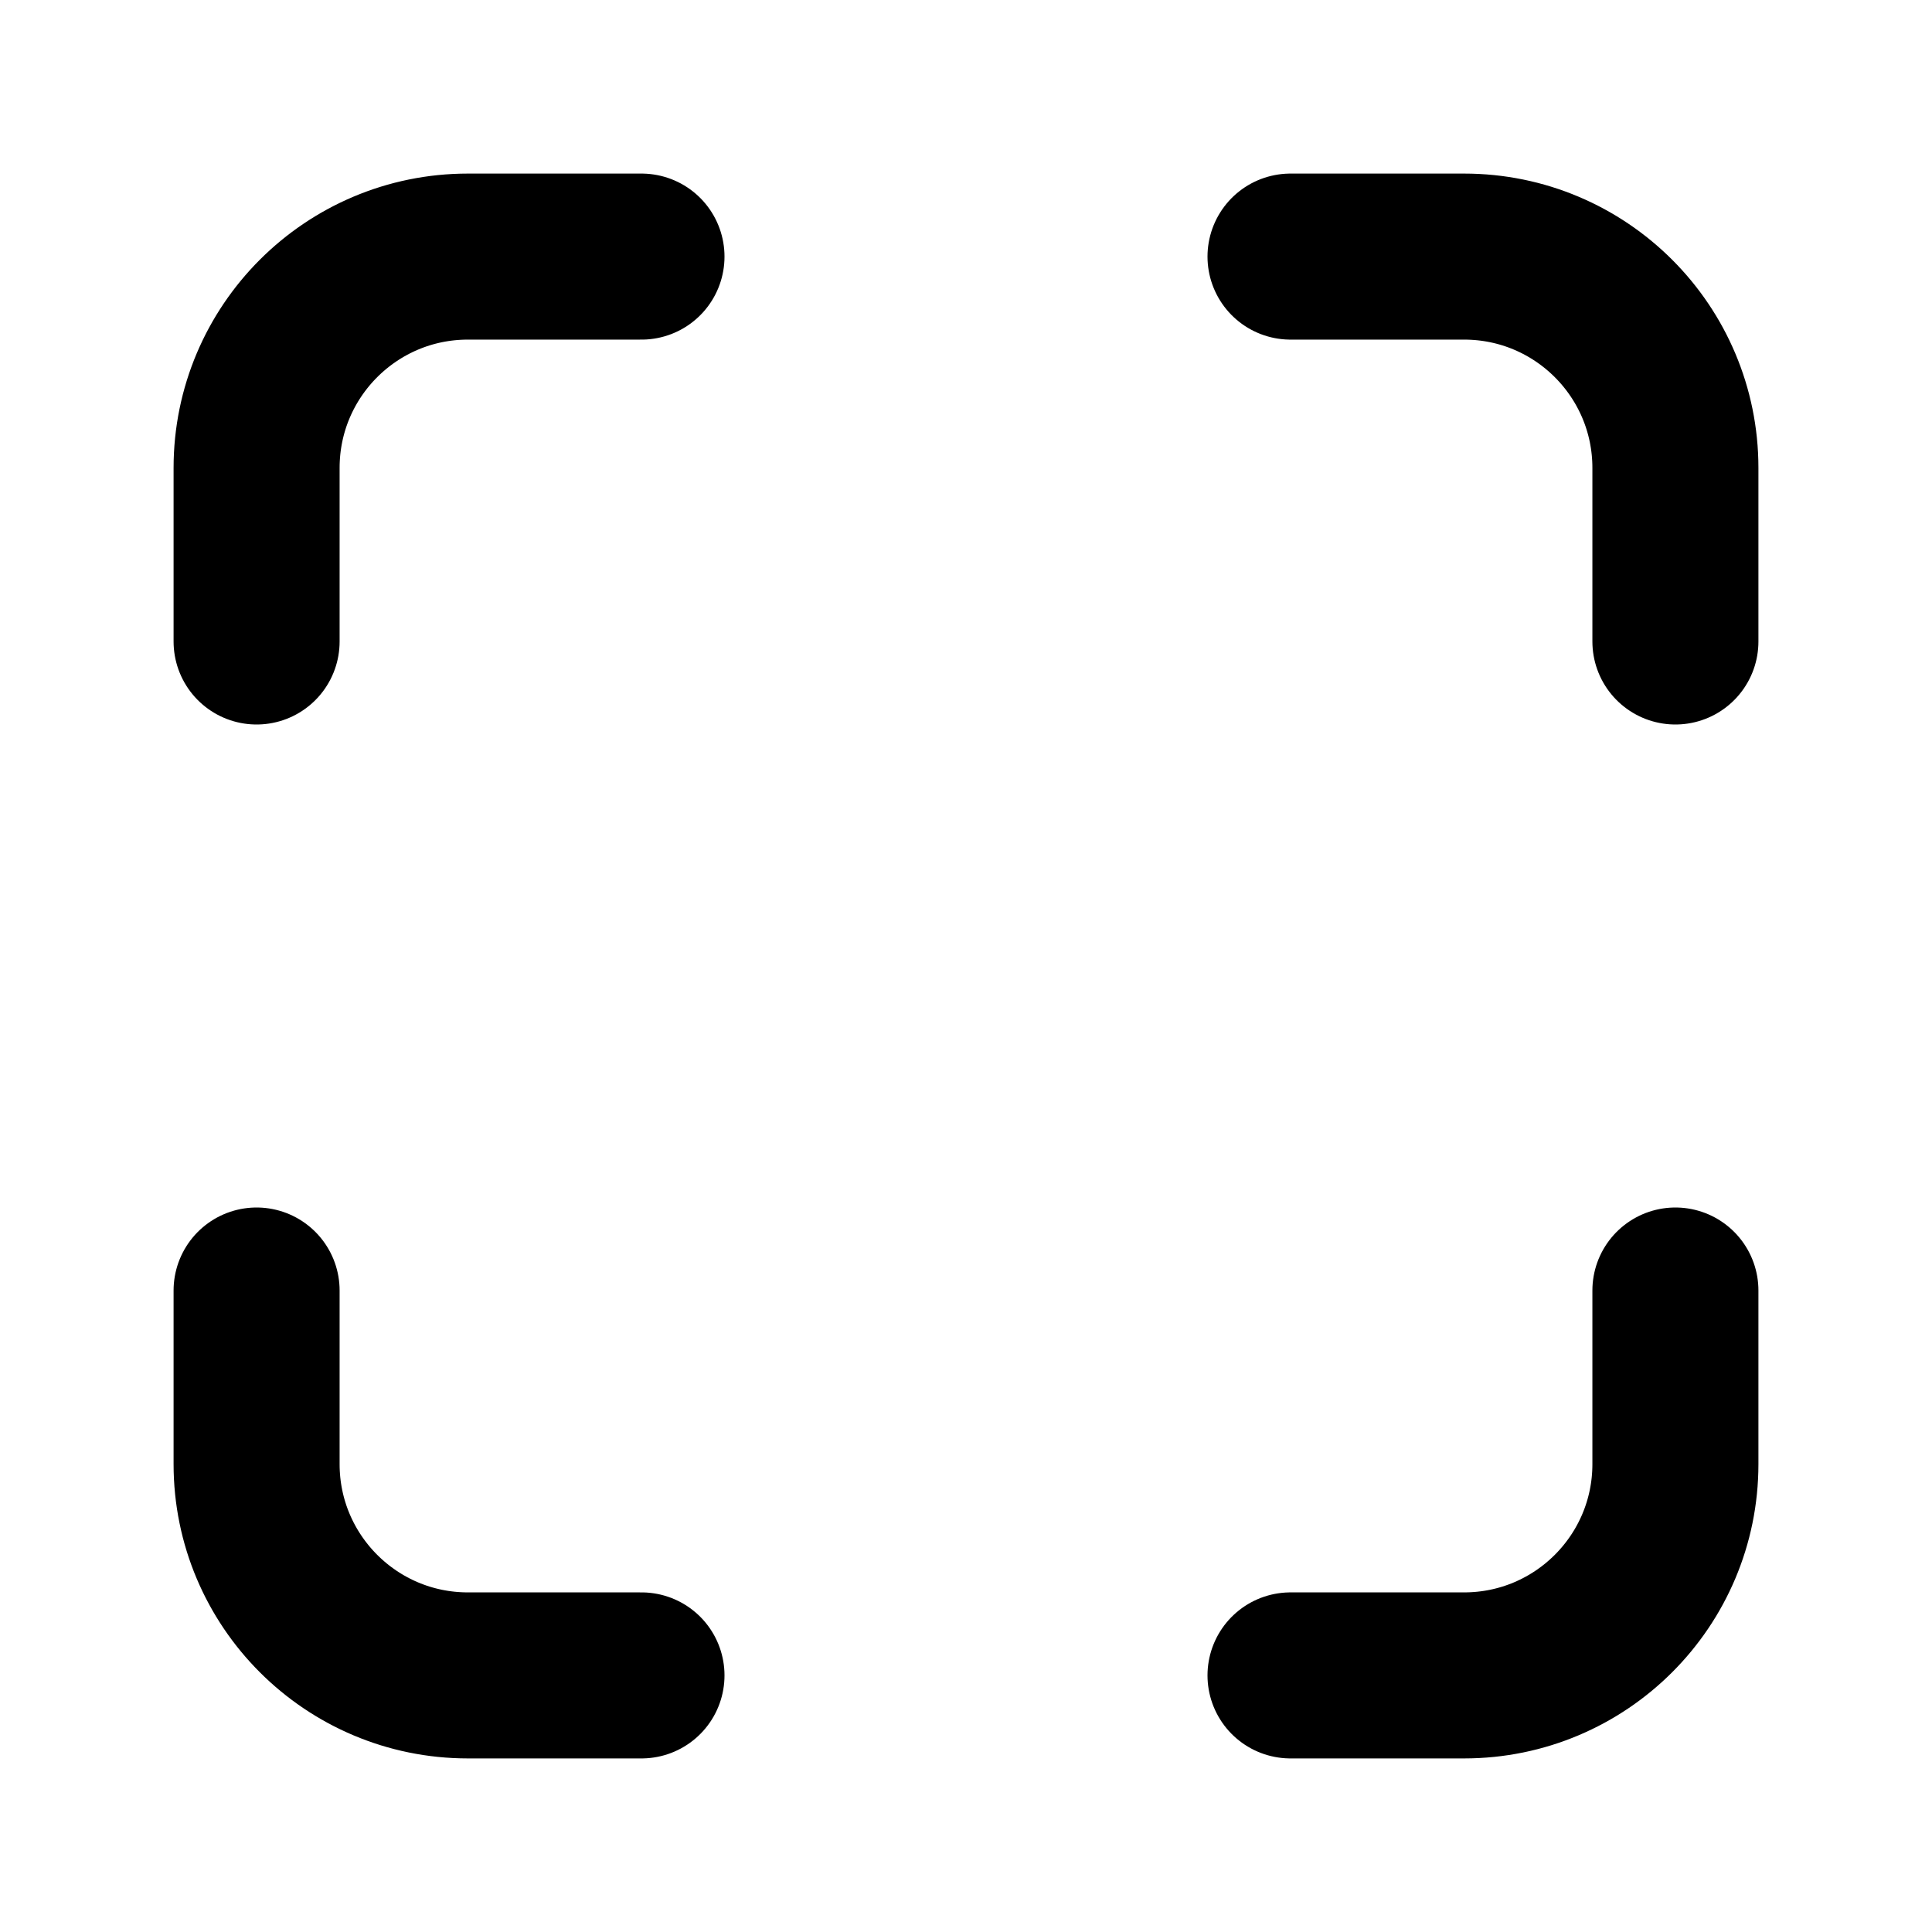
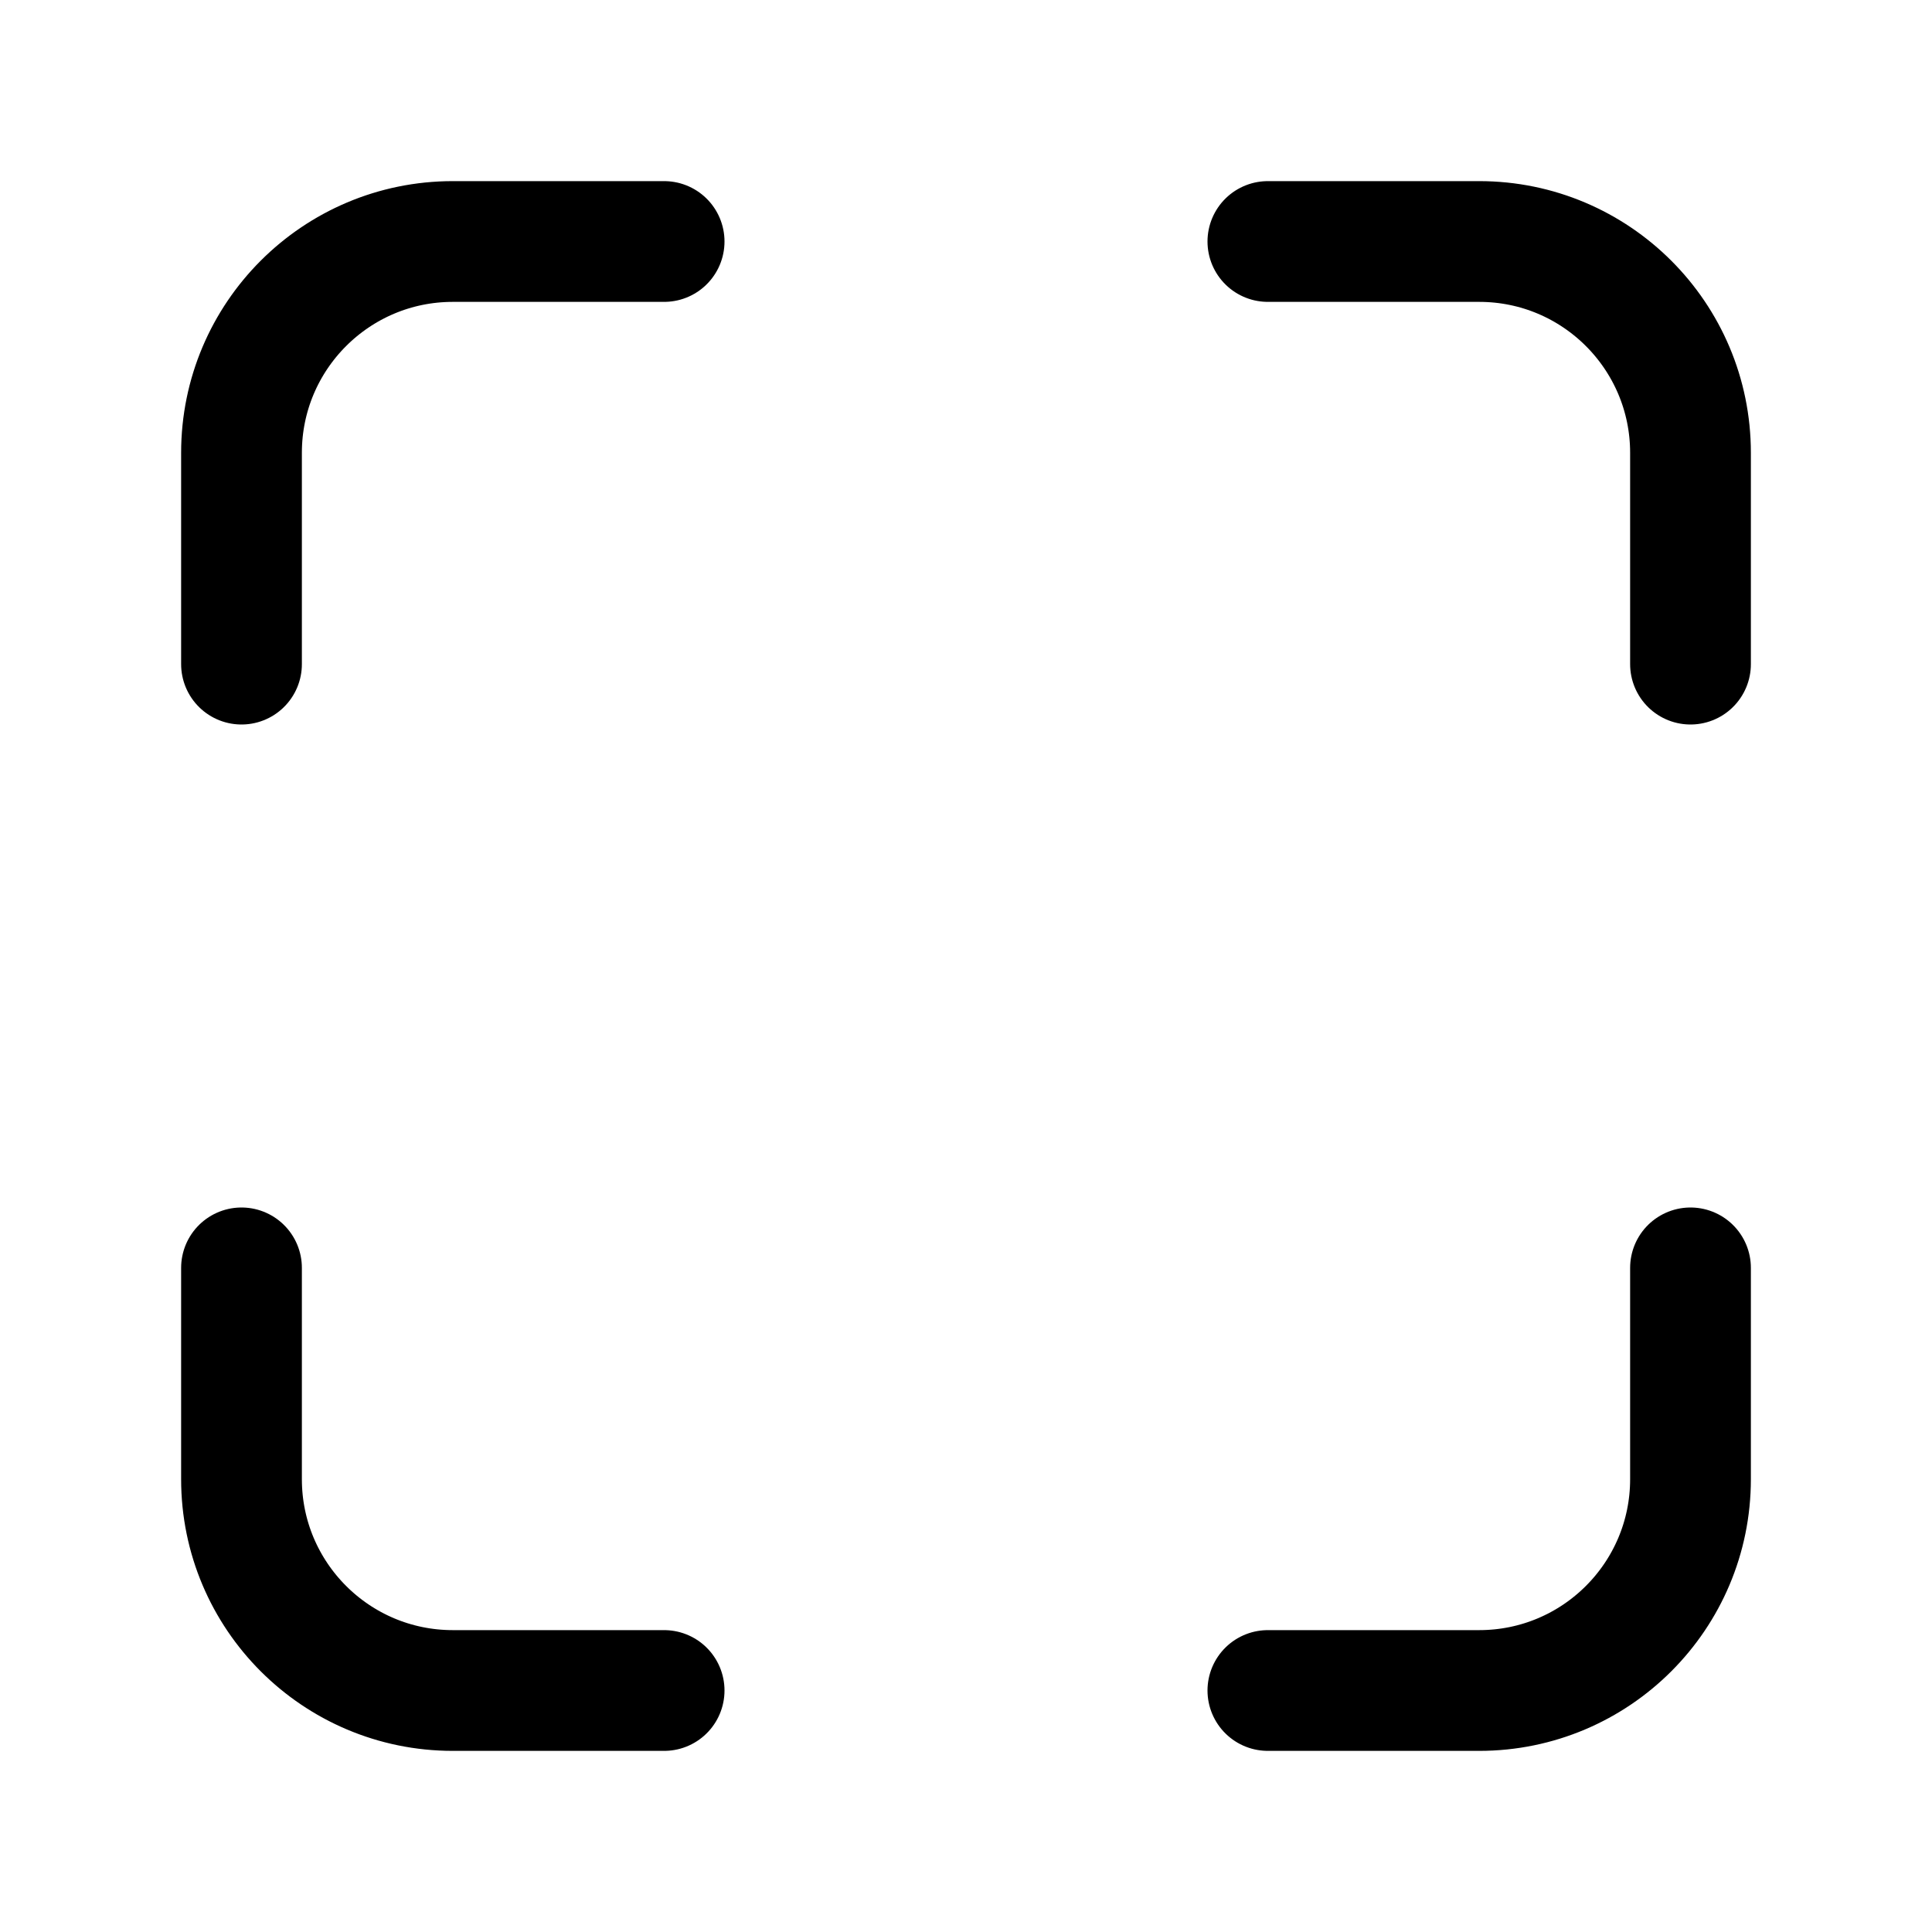
<svg xmlns="http://www.w3.org/2000/svg" width="512" height="512" viewBox="0 0 512 512">
-   <path d="M342,444h46a56,56,0,0,0,56-56V342" style="fill:none;stroke:#000;stroke-linecap:round;stroke-linejoin:round;stroke-width:44px" />
-   <path d="M444,170V124a56,56,0,0,0-56-56H342" style="fill:none;stroke:#000;stroke-linecap:round;stroke-linejoin:round;stroke-width:44px" />
-   <path d="M170,444H124a56,56,0,0,1-56-56V342" style="fill:none;stroke:#000;stroke-linecap:round;stroke-linejoin:round;stroke-width:44px" />
-   <path d="M68,170V124a56,56,0,0,1,56-56h46" style="fill:none;stroke:#000;stroke-linecap:round;stroke-linejoin:round;stroke-width:44px" />
+   <path d="M336,448h56a56,56,0,0,0,56-56V336" style="fill:none;stroke:#000;stroke-linecap:round;stroke-linejoin:round;stroke-width:32px" />
+   <path d="M448,176V120a56,56,0,0,0-56-56H336" style="fill:none;stroke:#000;stroke-linecap:round;stroke-linejoin:round;stroke-width:32px" />
+   <path d="M176,448H120a56,56,0,0,1-56-56V336" style="fill:none;stroke:#000;stroke-linecap:round;stroke-linejoin:round;stroke-width:32px" />
+   <path d="M64,176V120a56,56,0,0,1,56-56h56" style="fill:none;stroke:#000;stroke-linecap:round;stroke-linejoin:round;stroke-width:32px" />
</svg>
